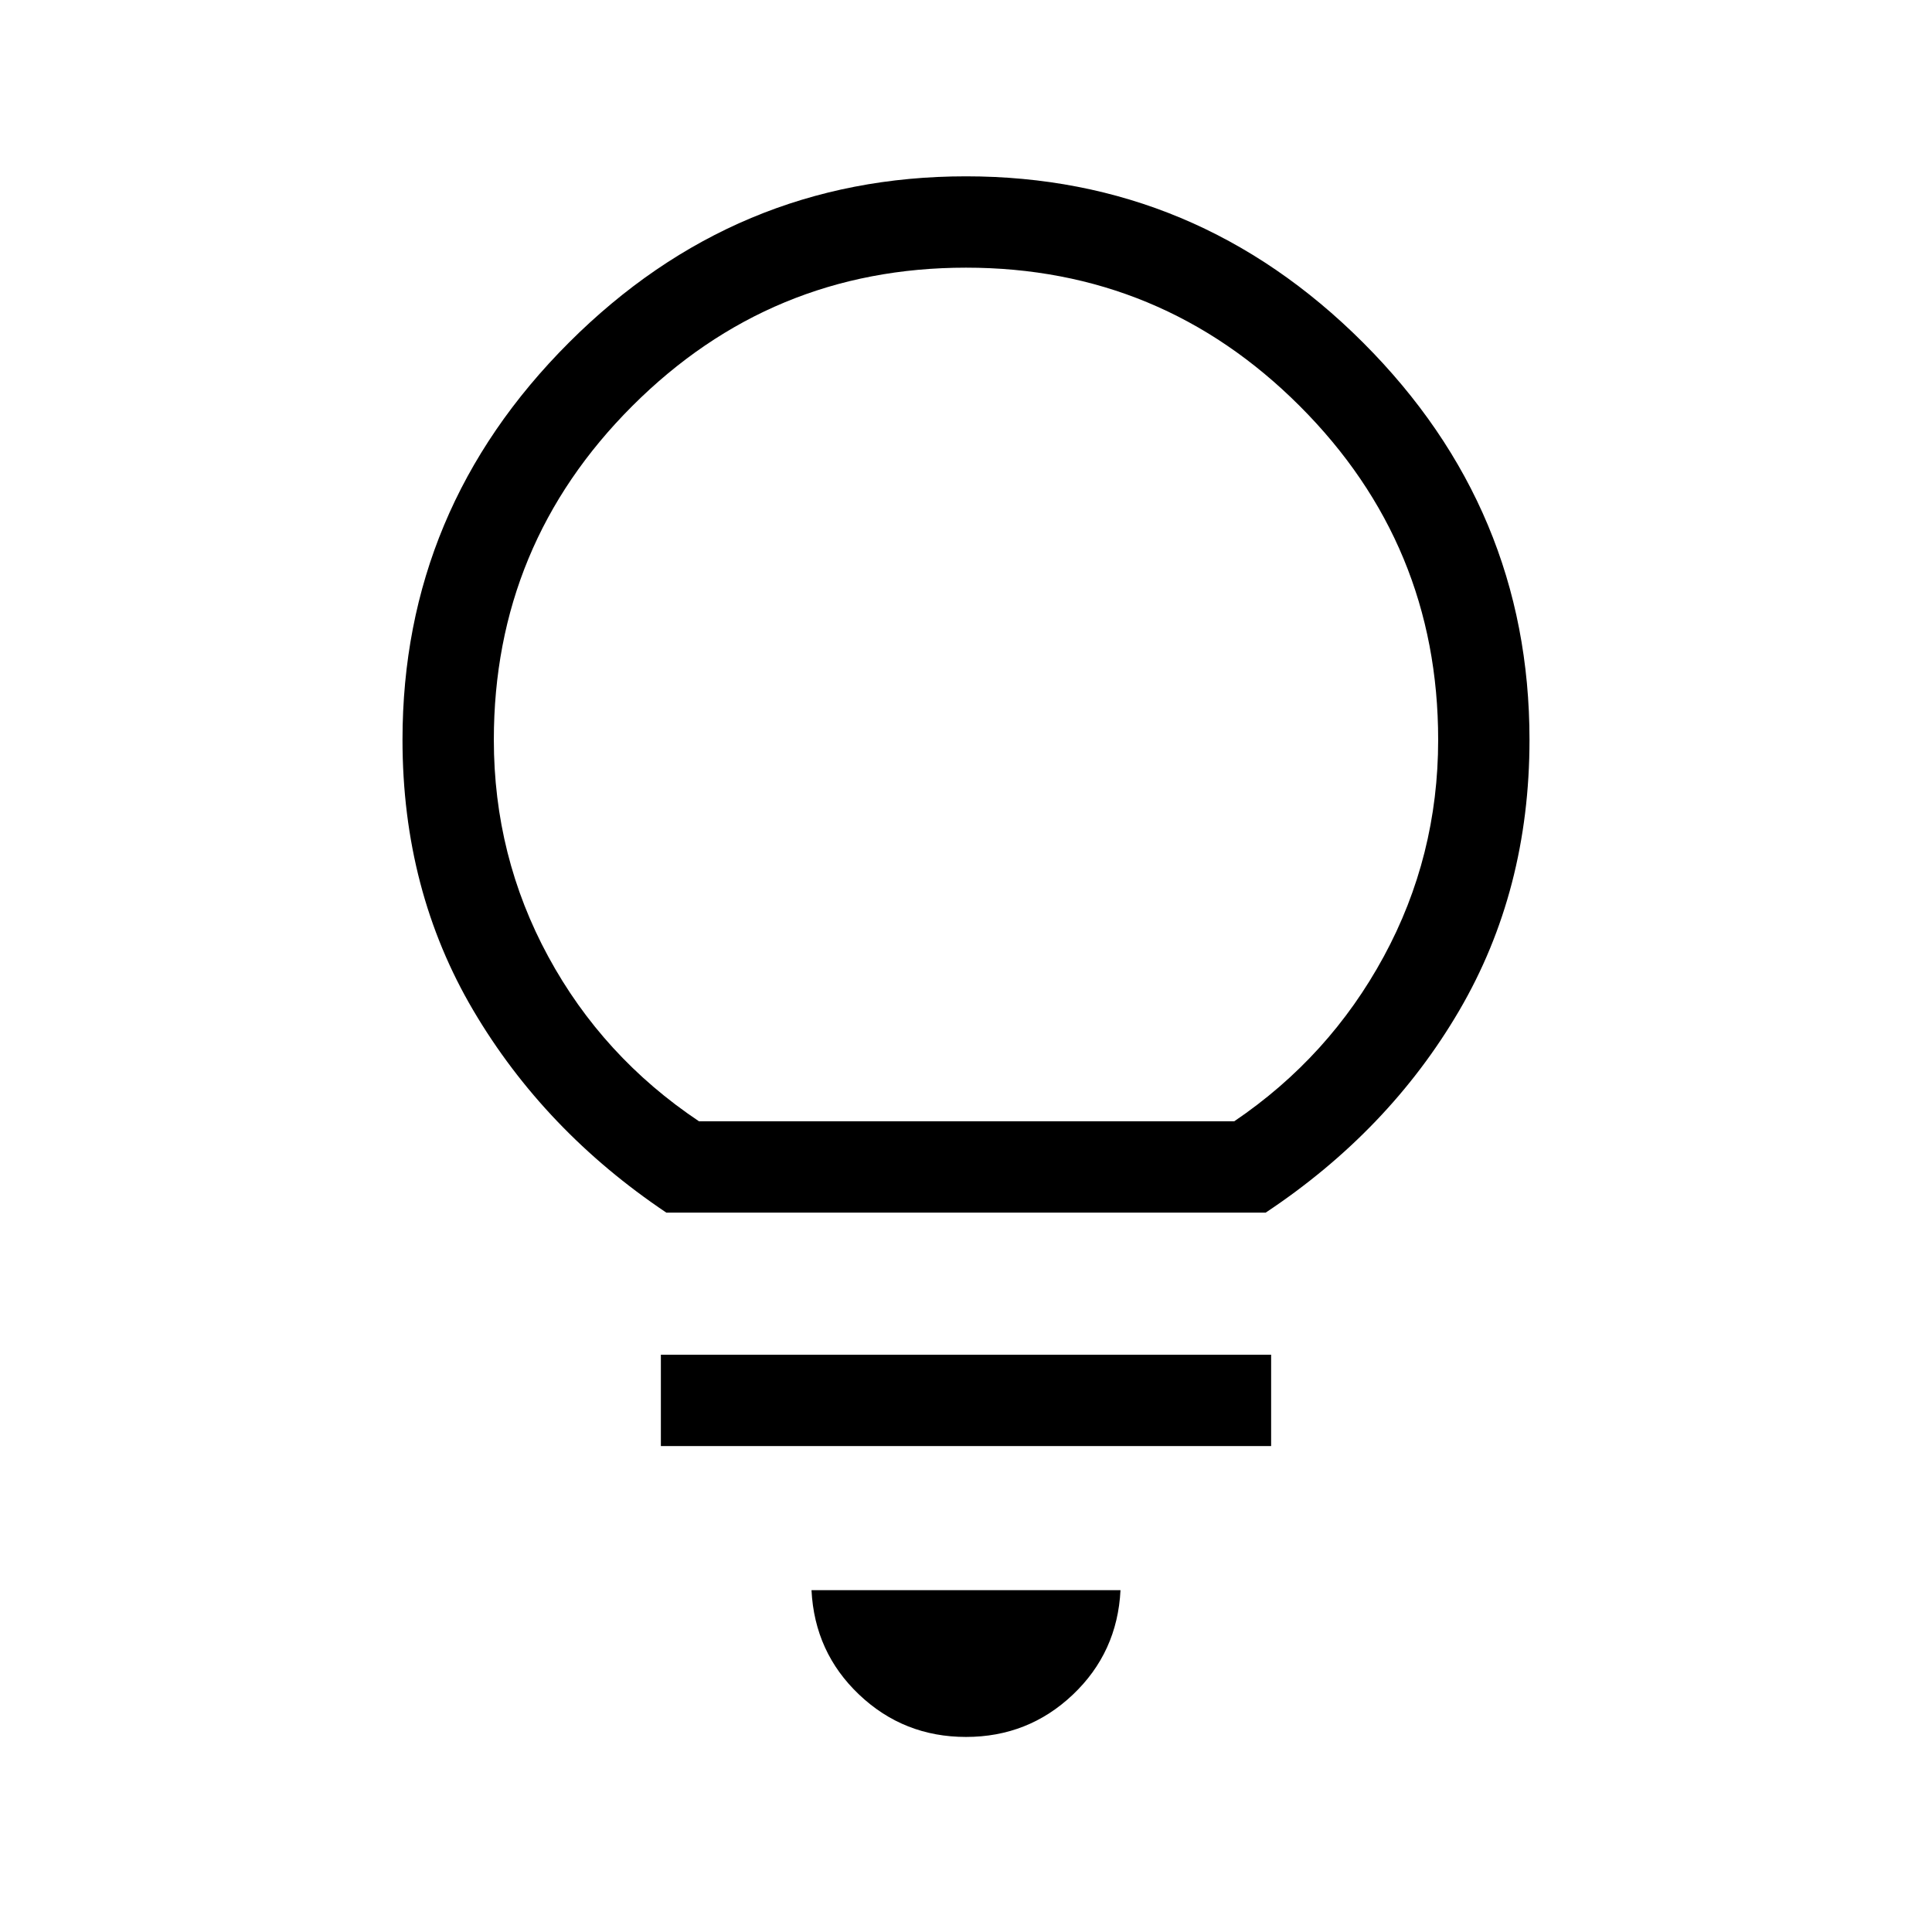
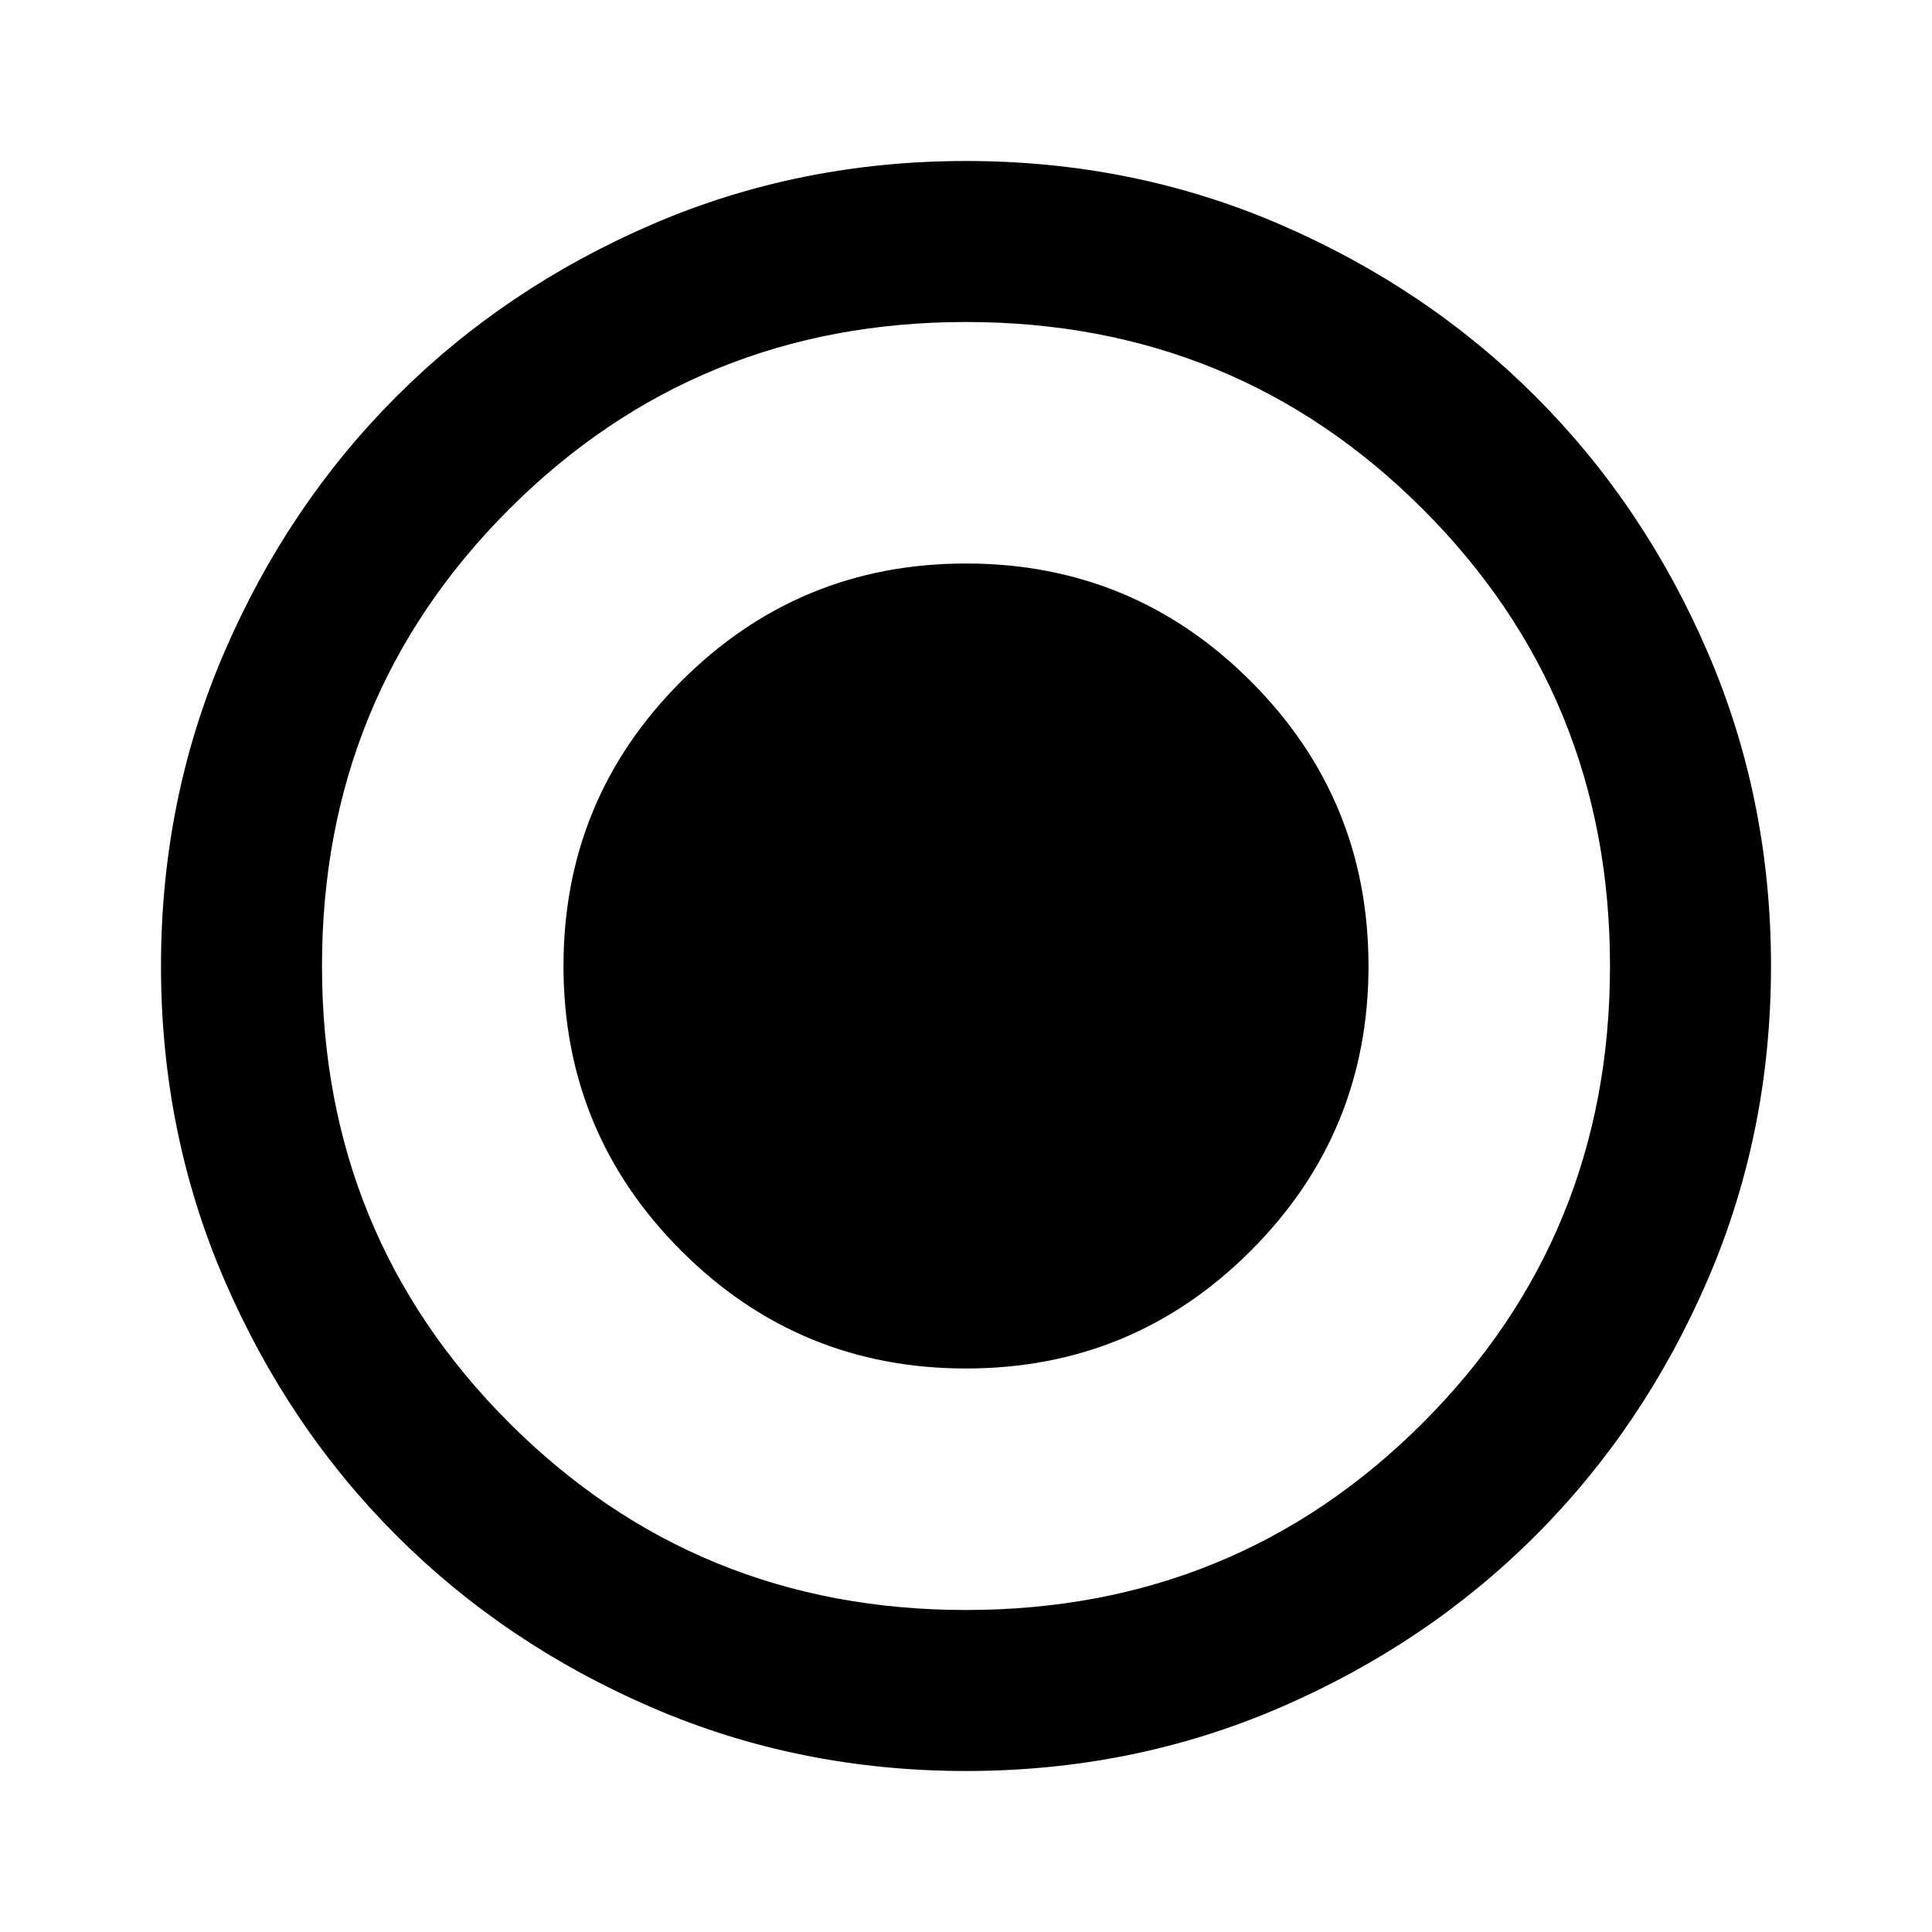
- <svg xmlns="http://www.w3.org/2000/svg" height="48" viewBox="0 -960 960 960" width="48">
-   <path d="M480-96.924q-30.923 0-53.077-21-22.153-21-23.692-51.923h153.538q-1.539 30.923-23.692 51.923-22.154 21-53.077 21ZM328.385-241.463v-45.383h303.23v45.383h-303.23Zm2.693-116q-60.615-40.692-95.846-100.384t-35.231-134.537q0-114.692 82.654-197.345Q365.308-872.383 480-872.383t197.345 82.654q82.654 82.653 82.654 197.345 0 74.845-34.923 134.537-34.923 59.692-96.154 100.384H331.078Zm16.23-45.383h265.999q47.231-32 74.27-81.846 27.038-49.846 27.038-107.692 0-97.077-68.769-165.846T480-826.999q-97.077 0-165.846 68.769t-68.769 165.846q0 57.846 27.038 107.692 27.039 49.846 74.885 81.846Zm132.692 0Z" />
+ <svg xmlns="http://www.w3.org/2000/svg" height="24" viewBox="0 -960 960 960" width="24">
+   <path d="M480-280q83 0 141.5-58.5T680-480q0-83-58.5-141.5T480-680q-83 0-141.5 58.5T280-480q0 83 58.5 141.5T480-280Zm0 200q-83 0-156-31.5T197-197q-54-54-85.5-127T80-480q0-83 31.5-156T197-763q54-54 127-85.5T480-880q83 0 156 31.5T763-763q54 54 85.5 127T880-480q0 83-31.5 156T763-197q-54 54-127 85.5T480-80Zm0-80q134 0 227-93t93-227q0-134-93-227t-227-93q-134 0-227 93t-93 227q0 134 93 227t227 93Zm0-320Z" />
</svg>
